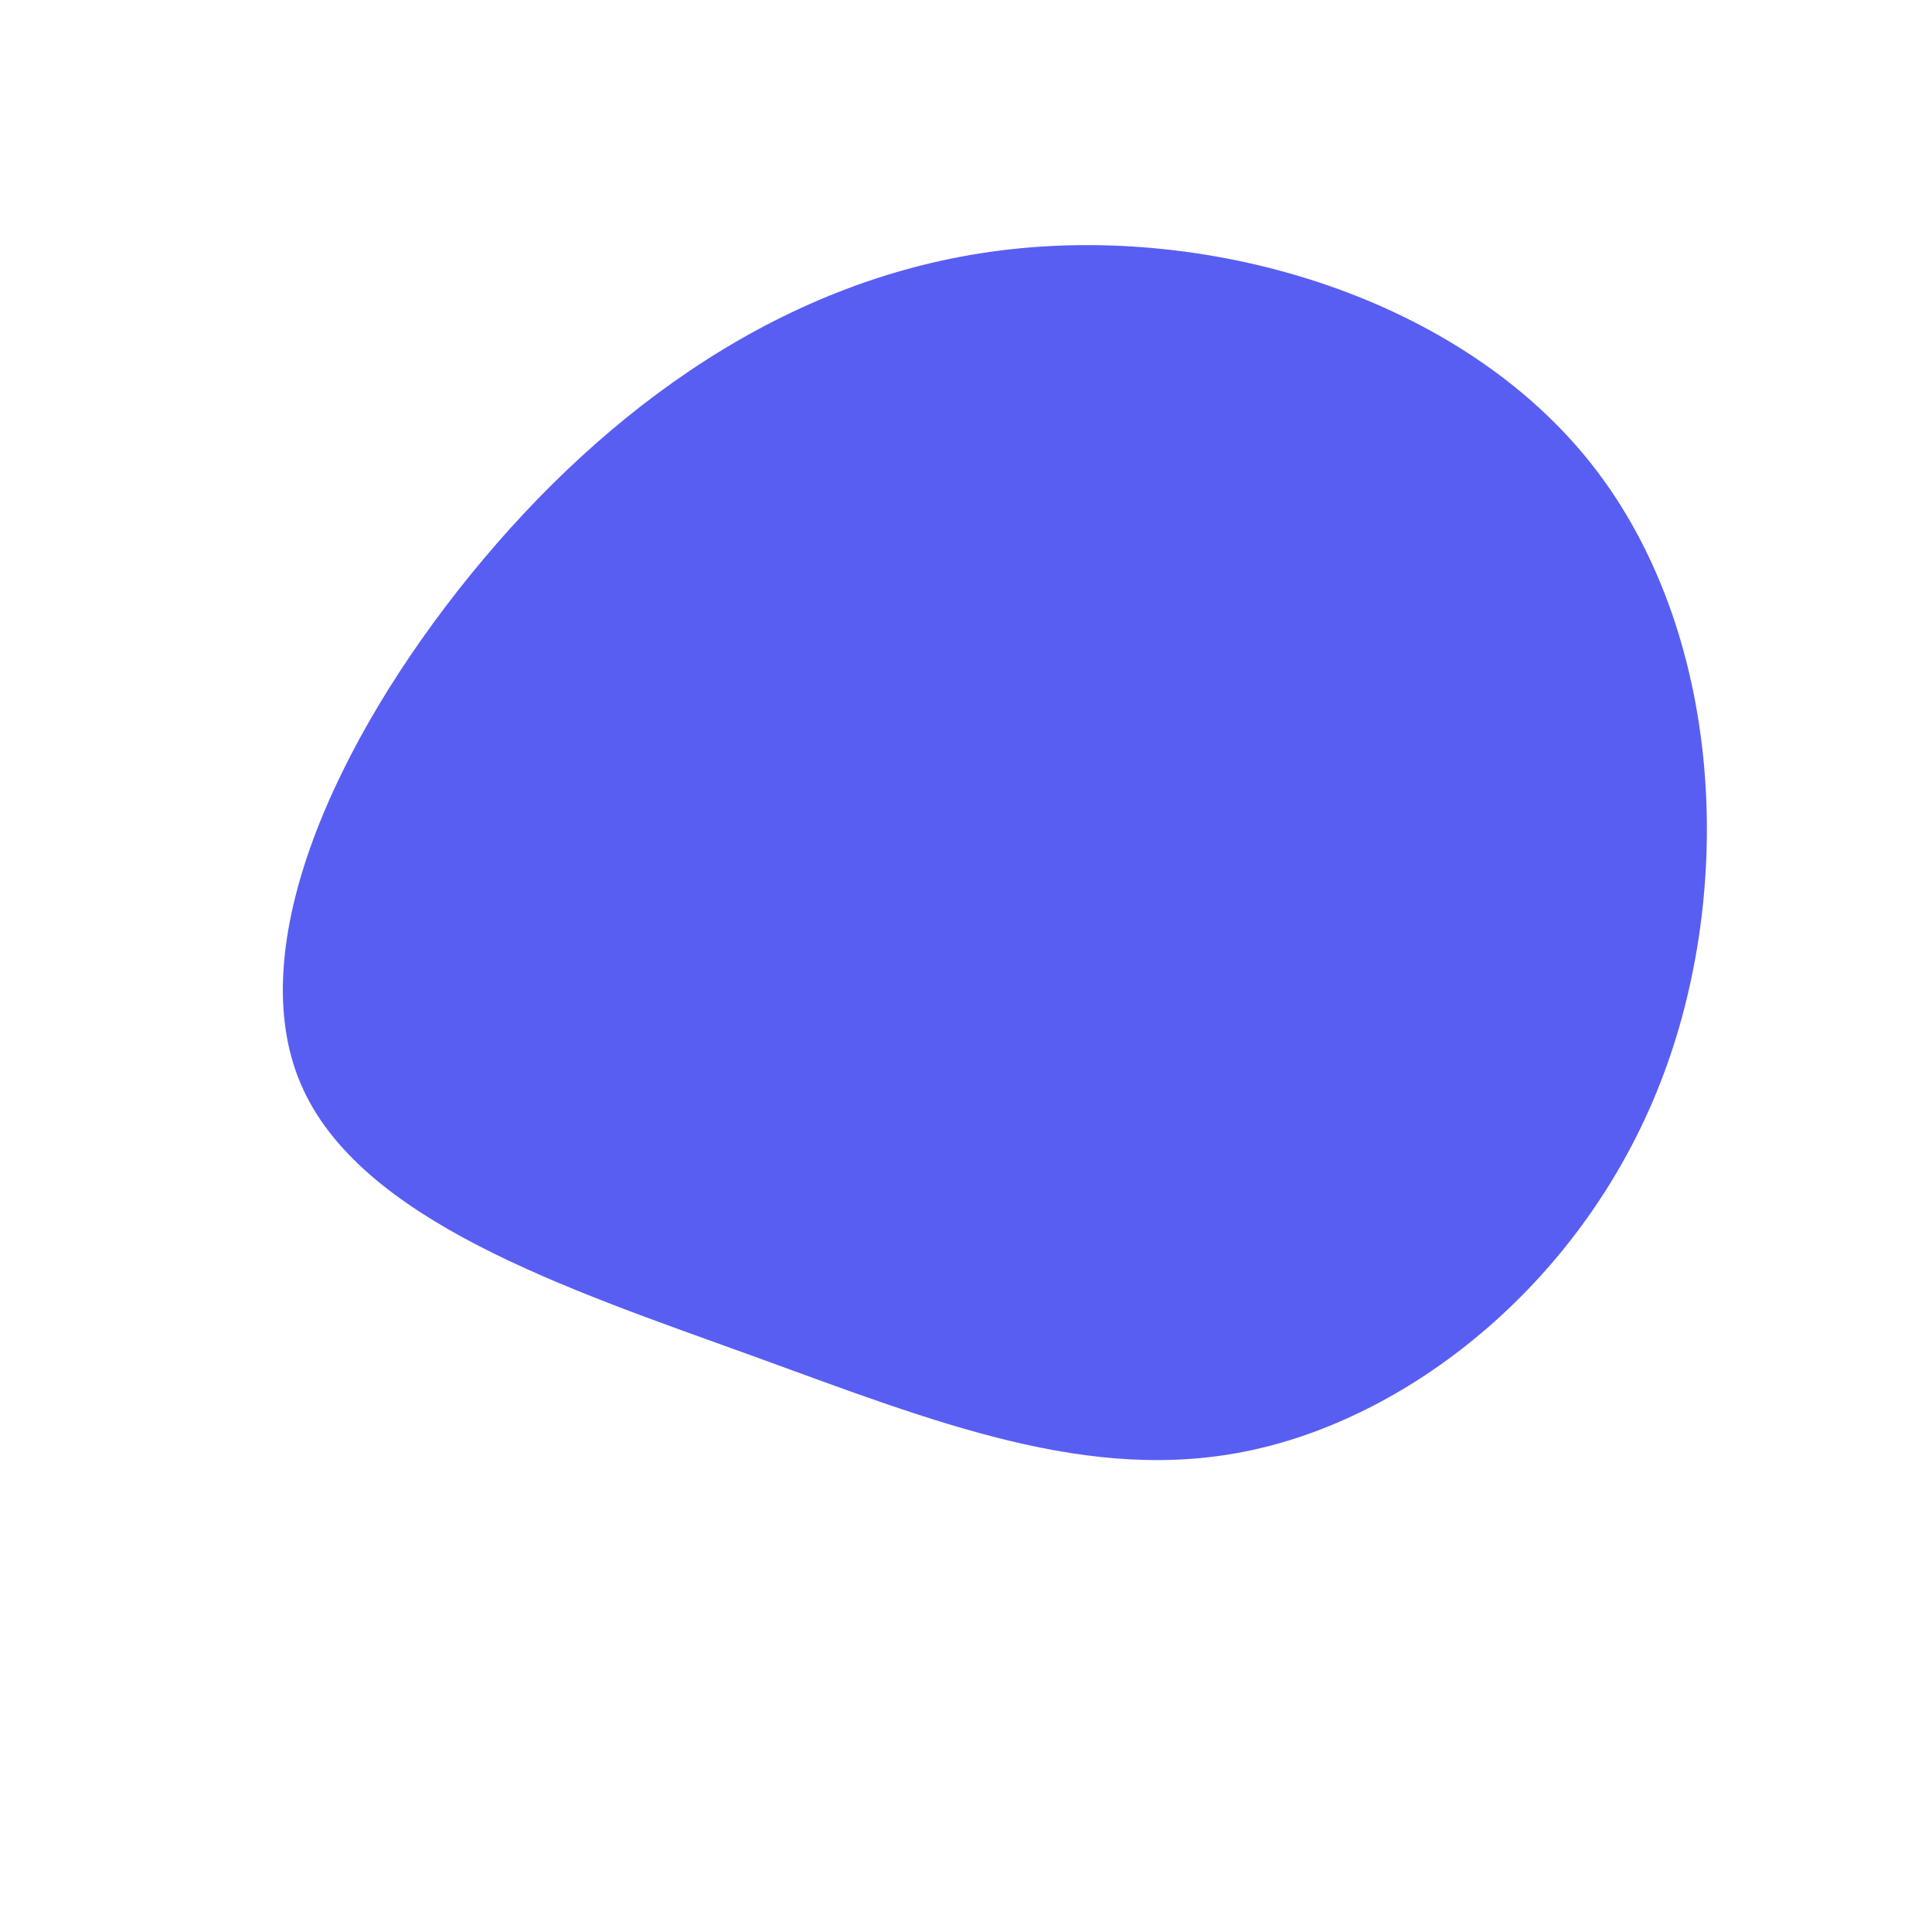
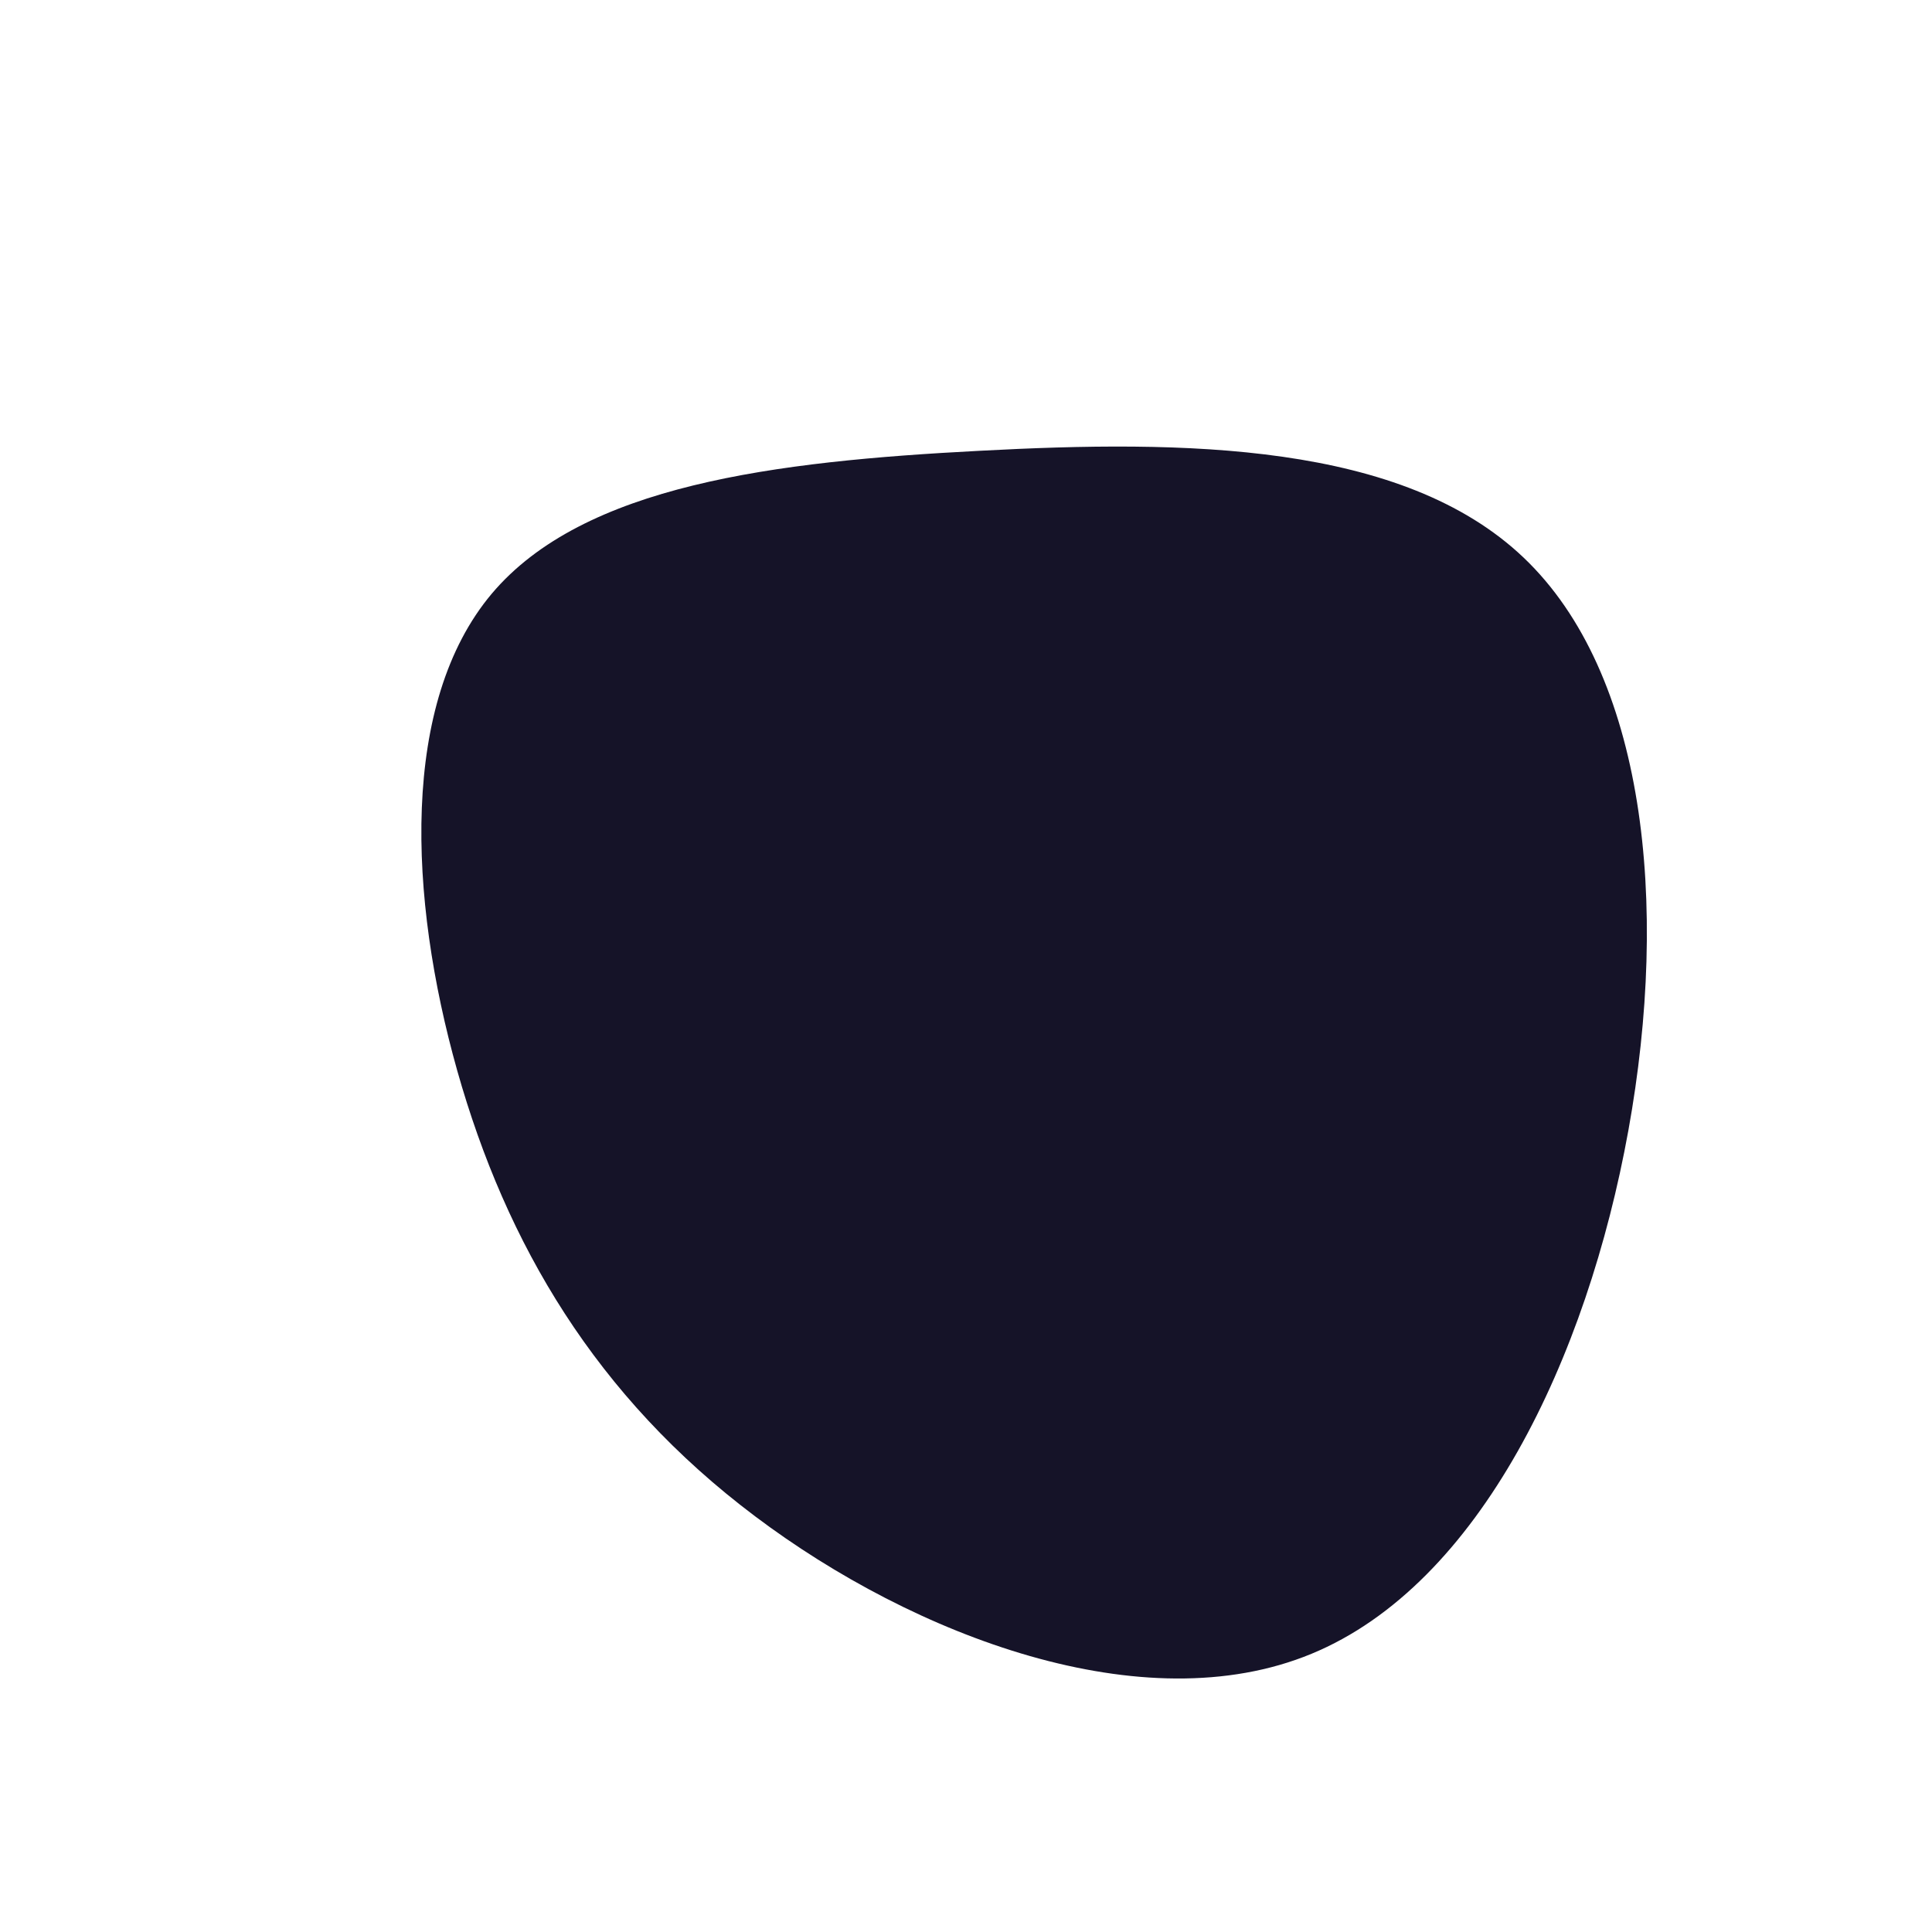
<svg xmlns="http://www.w3.org/2000/svg" width="600" height="600" viewBox="0 0 600 600">
  <g transform="translate(300,300)">
-     <path d="M194.4,-155.7C235,-104.1,239.4,-24.2,215.5,36.6C191.6,97.5,139.4,139.3,89,150.3C38.6,161.3,-10,141.5,-66.8,120.9C-123.5,100.4,-188.5,79.1,-206.6,36.6C-224.8,-5.9,-196,-69.7,-153.8,-121.6C-111.5,-173.6,-55.8,-213.8,10.6,-222.2C76.9,-230.6,153.8,-207.3,194.4,-155.7Z" fill="#595ef2" />
+     <path d="M173.2,-126.8C210.9,-90.9,218.5,-19.6,205.7,51.1C192.9,121.8,159.6,192,107.3,213.6C55.1,235.2,-16.1,208.1,-65.5,170.9C-115,133.7,-142.8,86.3,-158,32.5C-173.2,-21.4,-175.7,-81.8,-147.3,-115.6C-118.8,-149.4,-59.4,-156.7,4.2,-160C67.8,-163.4,135.5,-162.7,173.2,-126.8Z" fill="#151328" />
  </g>
</svg>
